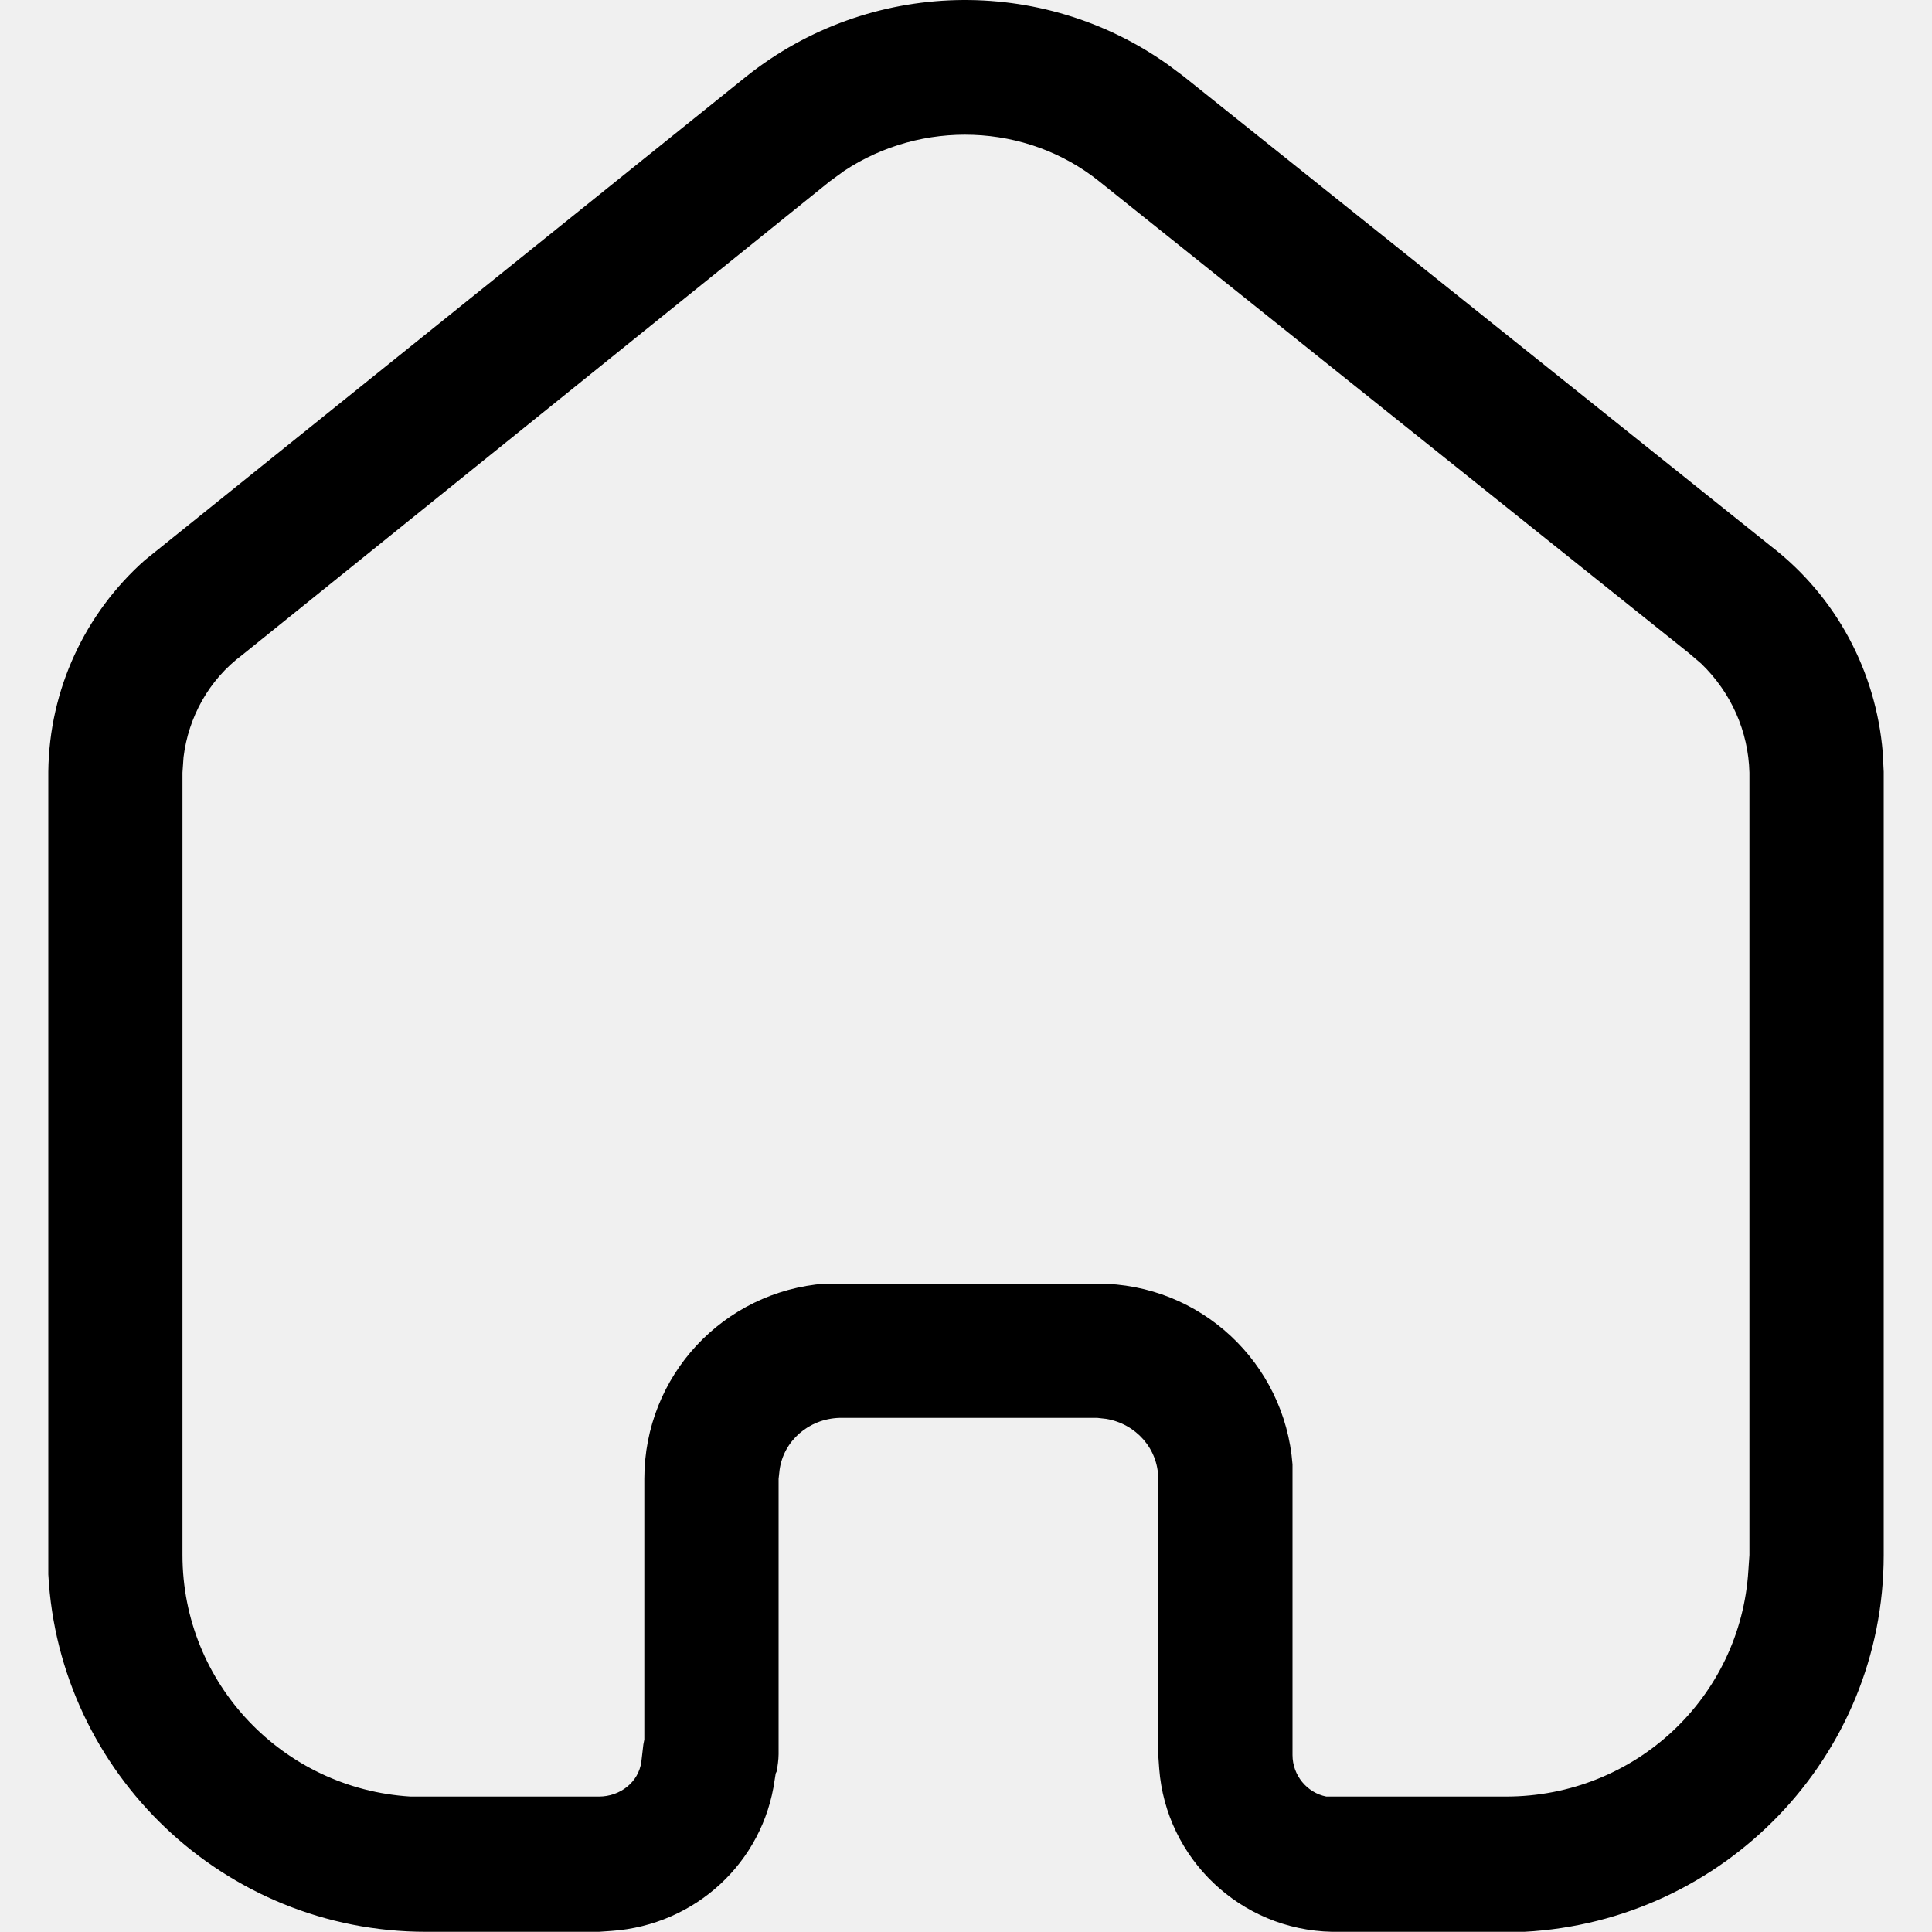
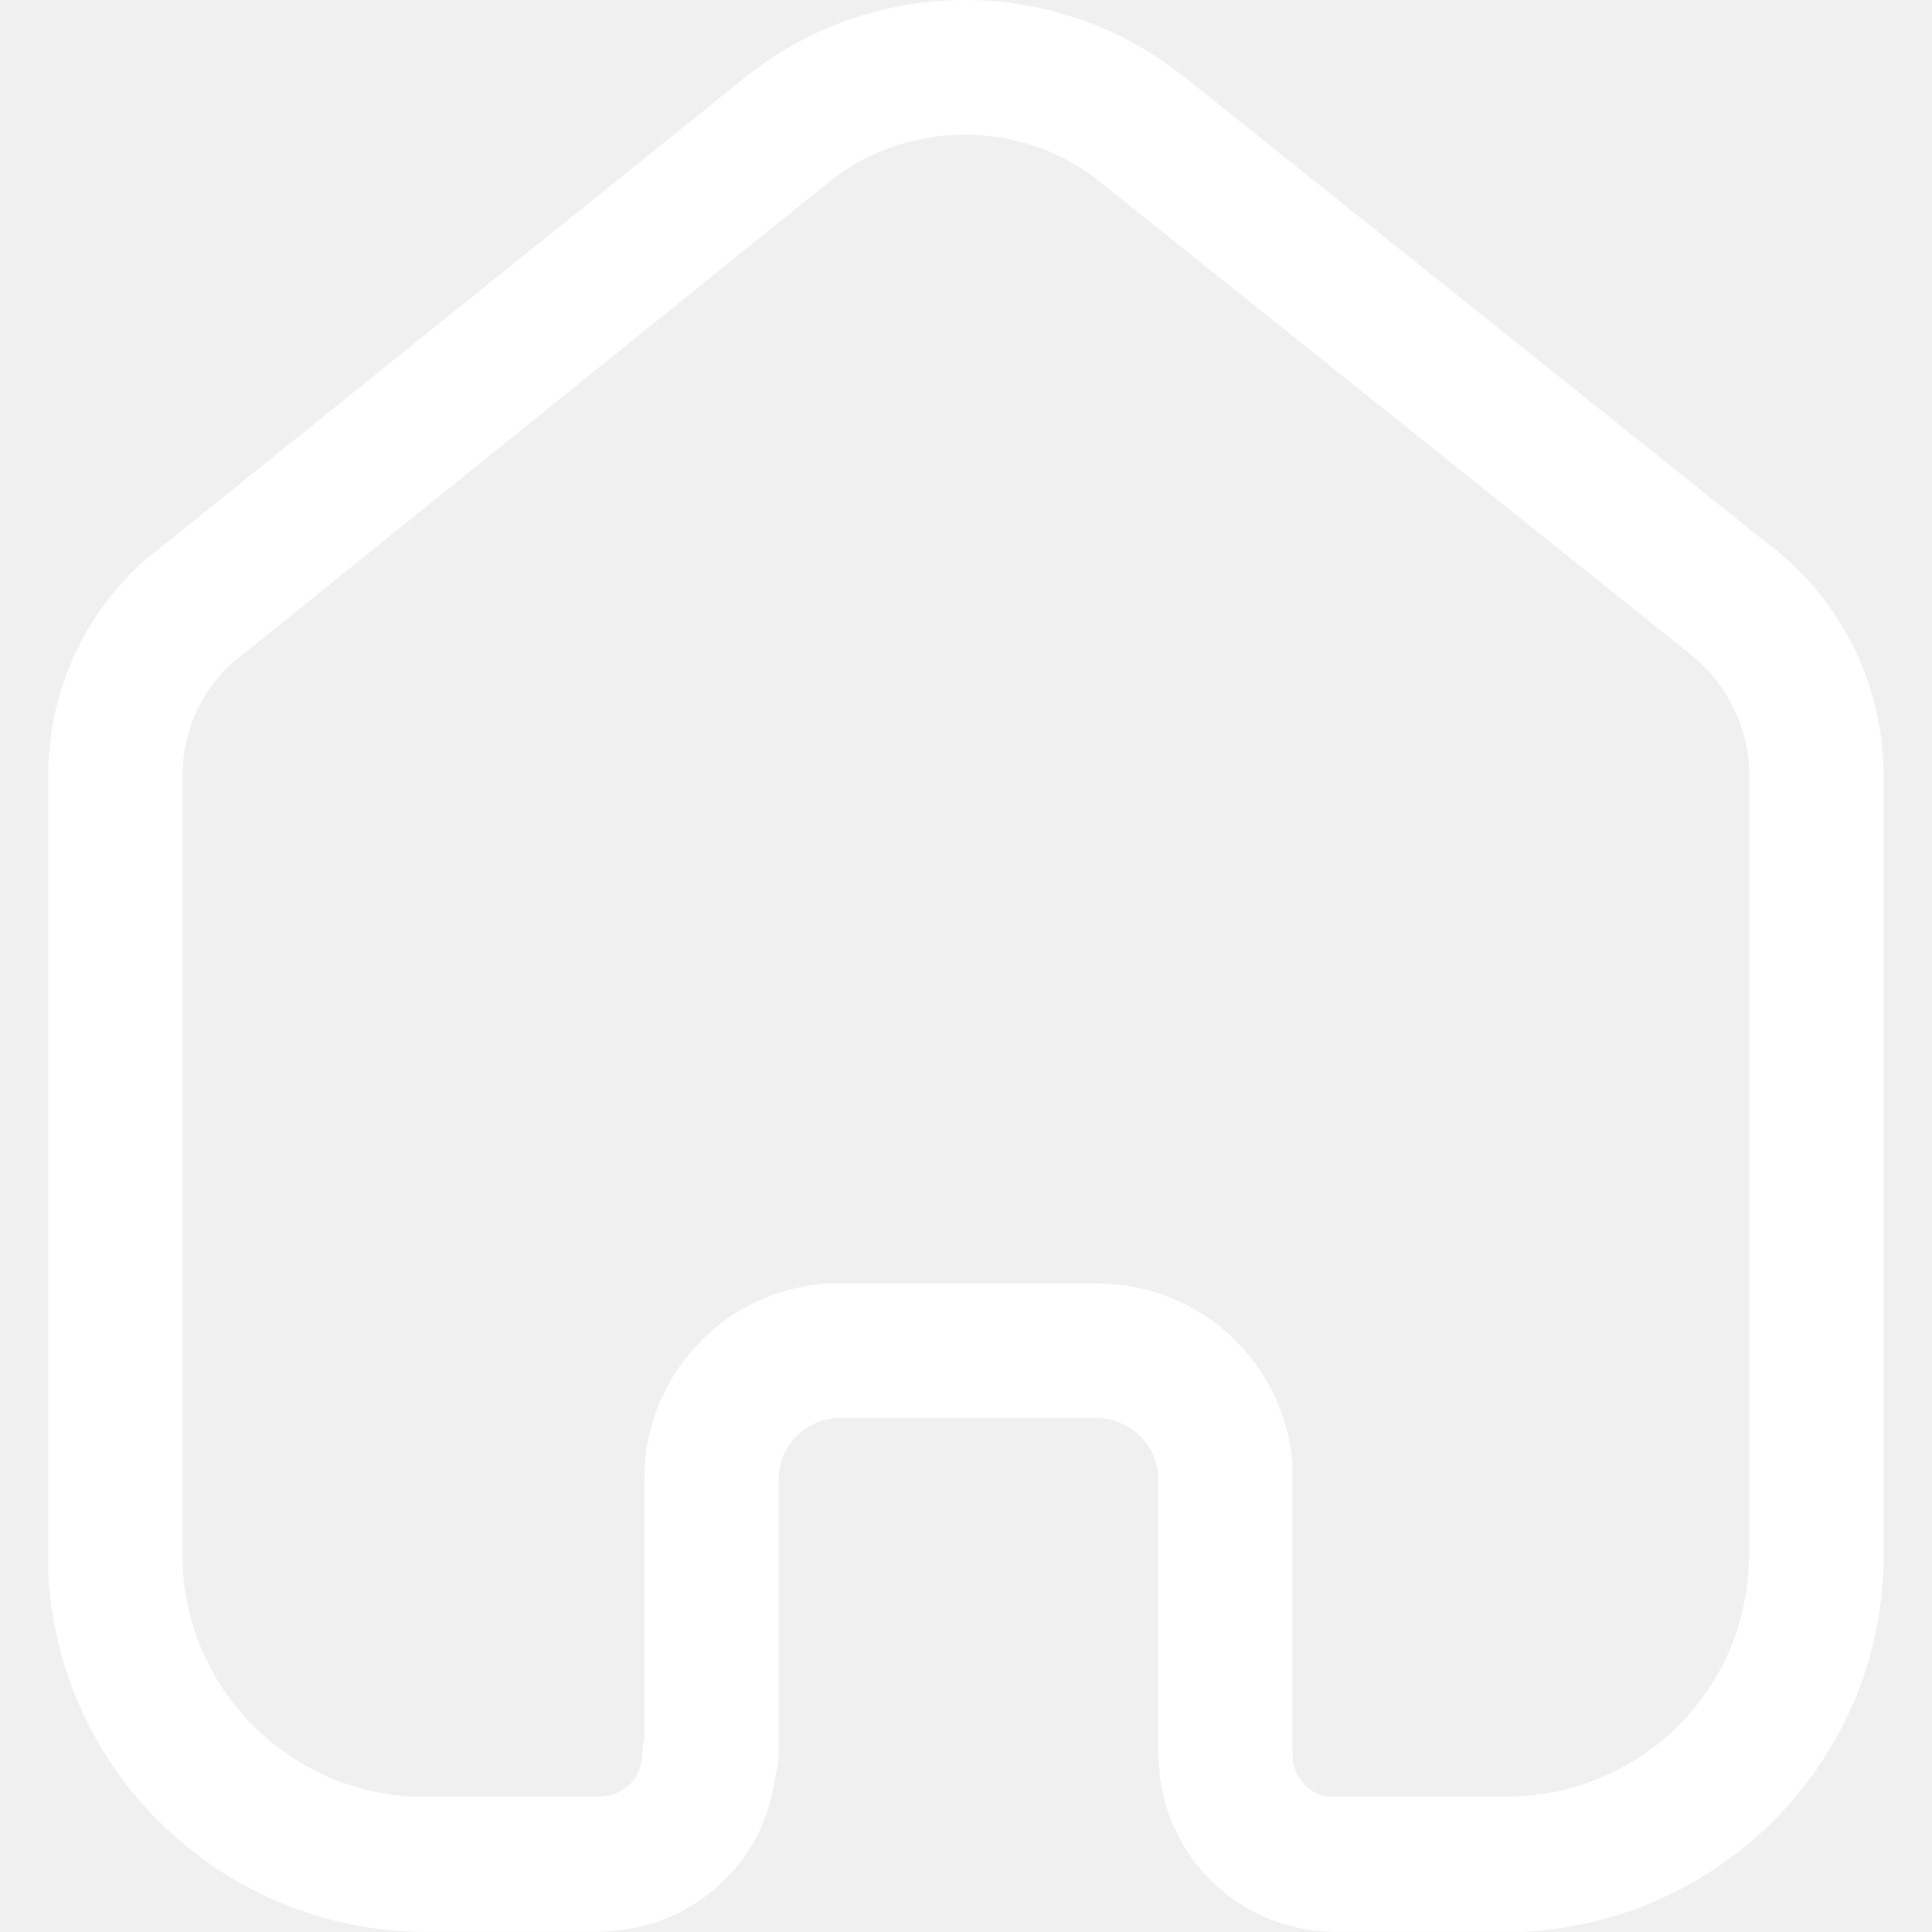
<svg xmlns="http://www.w3.org/2000/svg" width="20" height="20" viewBox="0 0 20 20" fill="none">
  <g id="Home">
-     <path id="Home_2" fill-rule="evenodd" clip-rule="evenodd" d="M18.339 5.659C19.009 6.178 19.42 6.949 19.49 7.788L19.5 7.989V16.098C19.5 18.188 17.849 19.888 15.78 19.998H13.79C12.839 19.979 12.07 19.239 12 18.309L11.99 18.168V15.309C11.99 14.998 11.759 14.739 11.45 14.688L11.36 14.678H8.689C8.37 14.688 8.11 14.918 8.07 15.218L8.06 15.309V18.159C8.06 18.218 8.049 18.288 8.04 18.338L8.03 18.359L8.019 18.428C7.9 19.279 7.2 19.928 6.33 19.989L6.2 19.998H4.41C2.32 19.998 0.61 18.359 0.5 16.298V7.989C0.509 7.138 0.88 6.348 1.5 5.798L7.73 0.788C9 -0.221 10.78 -0.261 12.089 0.668L12.25 0.788L18.339 5.659ZM18.099 16.258L18.11 16.098V7.998C18.099 7.569 17.92 7.168 17.61 6.869L17.48 6.758L11.38 1.878C10.62 1.268 9.54 1.239 8.74 1.768L8.589 1.878L2.509 6.779C2.16 7.038 1.95 7.428 1.9 7.838L1.889 7.998V16.098C1.889 17.428 2.929 18.518 4.25 18.598H6.2C6.42 18.598 6.61 18.449 6.639 18.239L6.66 18.059L6.67 18.008V15.309C6.67 14.239 7.49 13.369 8.54 13.288H11.36C12.429 13.288 13.299 14.109 13.38 15.159V18.168C13.38 18.378 13.53 18.559 13.73 18.598H15.589C16.929 18.598 18.019 17.569 18.099 16.258Z" fill="black" />
+     <path id="Home_2" fill-rule="evenodd" clip-rule="evenodd" d="M18.339 5.659C19.009 6.178 19.42 6.949 19.49 7.788L19.5 7.989V16.098C19.5 18.188 17.849 19.888 15.78 19.998H13.79C12.839 19.979 12.07 19.239 12 18.309L11.99 18.168V15.309C11.99 14.998 11.759 14.739 11.45 14.688L11.36 14.678H8.689C8.37 14.688 8.11 14.918 8.07 15.218L8.06 15.309V18.159C8.06 18.218 8.049 18.288 8.04 18.338L8.03 18.359L8.019 18.428C7.9 19.279 7.2 19.928 6.33 19.989L6.2 19.998H4.41C2.32 19.998 0.61 18.359 0.5 16.298V7.989C0.509 7.138 0.88 6.348 1.5 5.798L7.73 0.788C9 -0.221 10.78 -0.261 12.089 0.668L12.25 0.788L18.339 5.659ZM18.099 16.258L18.11 16.098V7.998C18.099 7.569 17.92 7.168 17.61 6.869L17.48 6.758L11.38 1.878C10.62 1.268 9.54 1.239 8.74 1.768L8.589 1.878L2.509 6.779C2.16 7.038 1.95 7.428 1.9 7.838L1.889 7.998V16.098C1.889 17.428 2.929 18.518 4.25 18.598H6.2C6.42 18.598 6.61 18.449 6.639 18.239L6.66 18.059L6.67 18.008V15.309C6.67 14.239 7.49 13.369 8.54 13.288H11.36C12.429 13.288 13.299 14.109 13.38 15.159V18.168C13.38 18.378 13.53 18.559 13.73 18.598H15.589C16.929 18.598 18.019 17.569 18.099 16.258Z" fill="#ffffff" />
  </g>
</svg>
